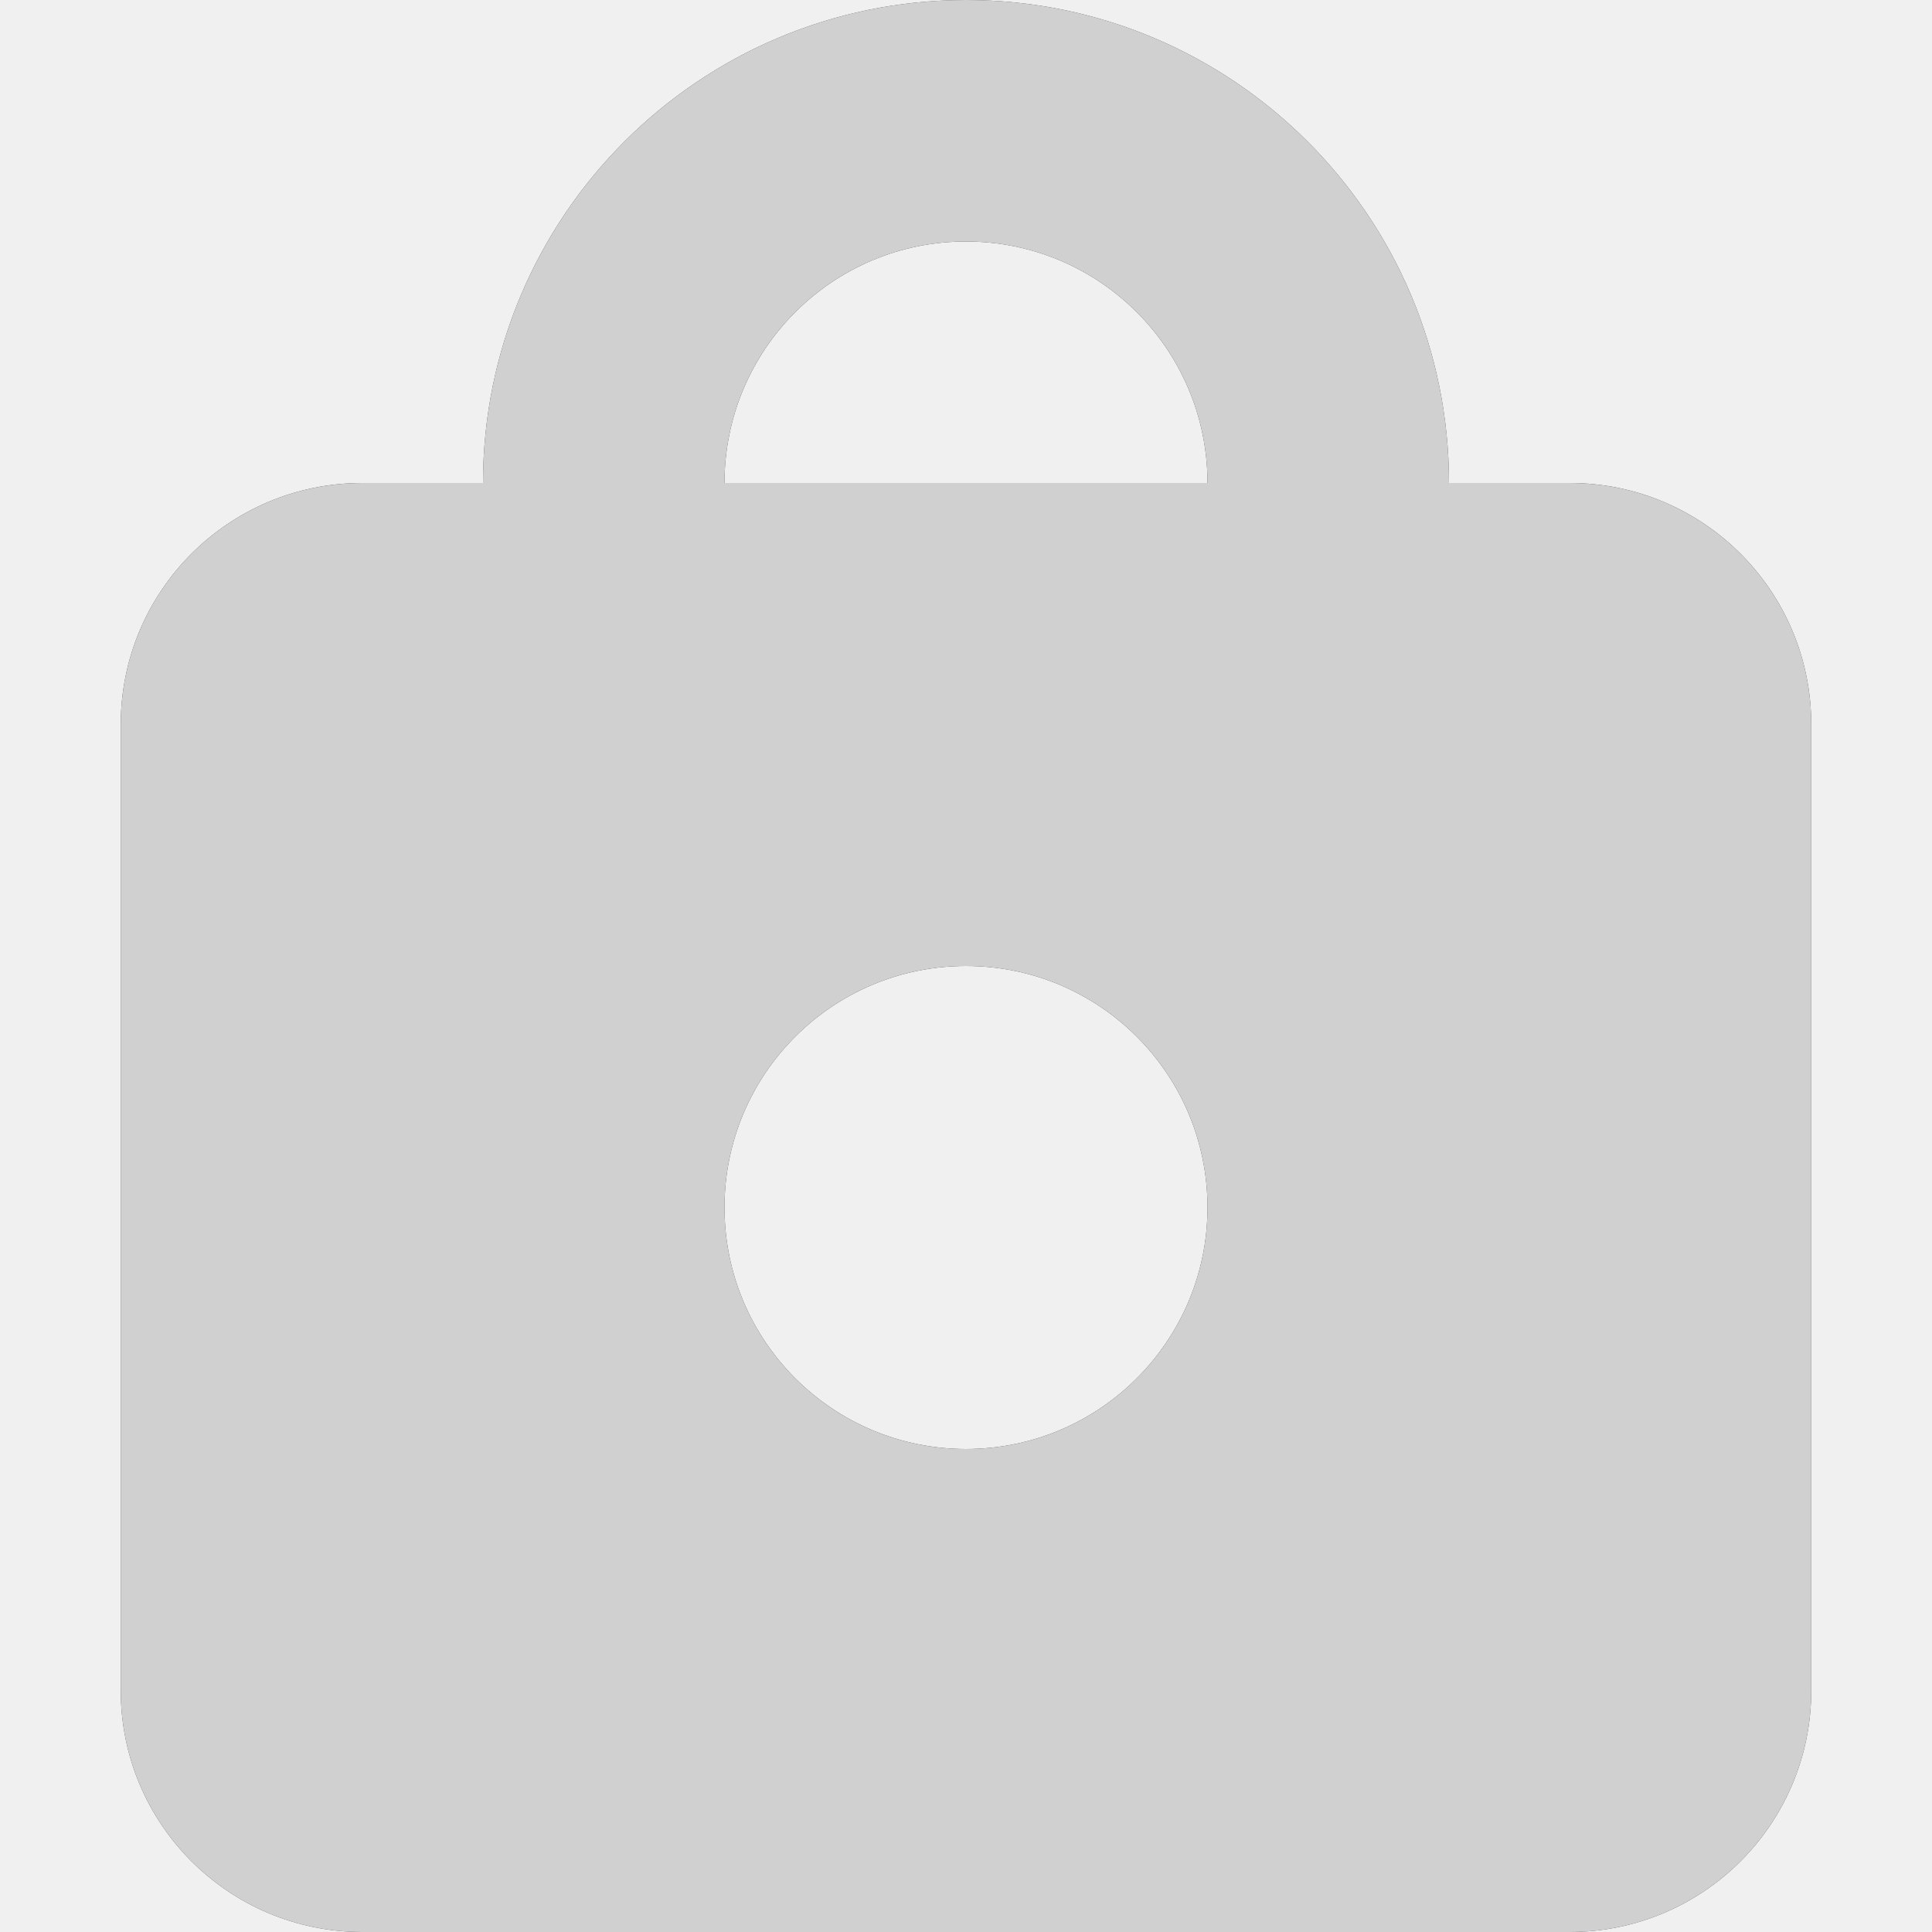
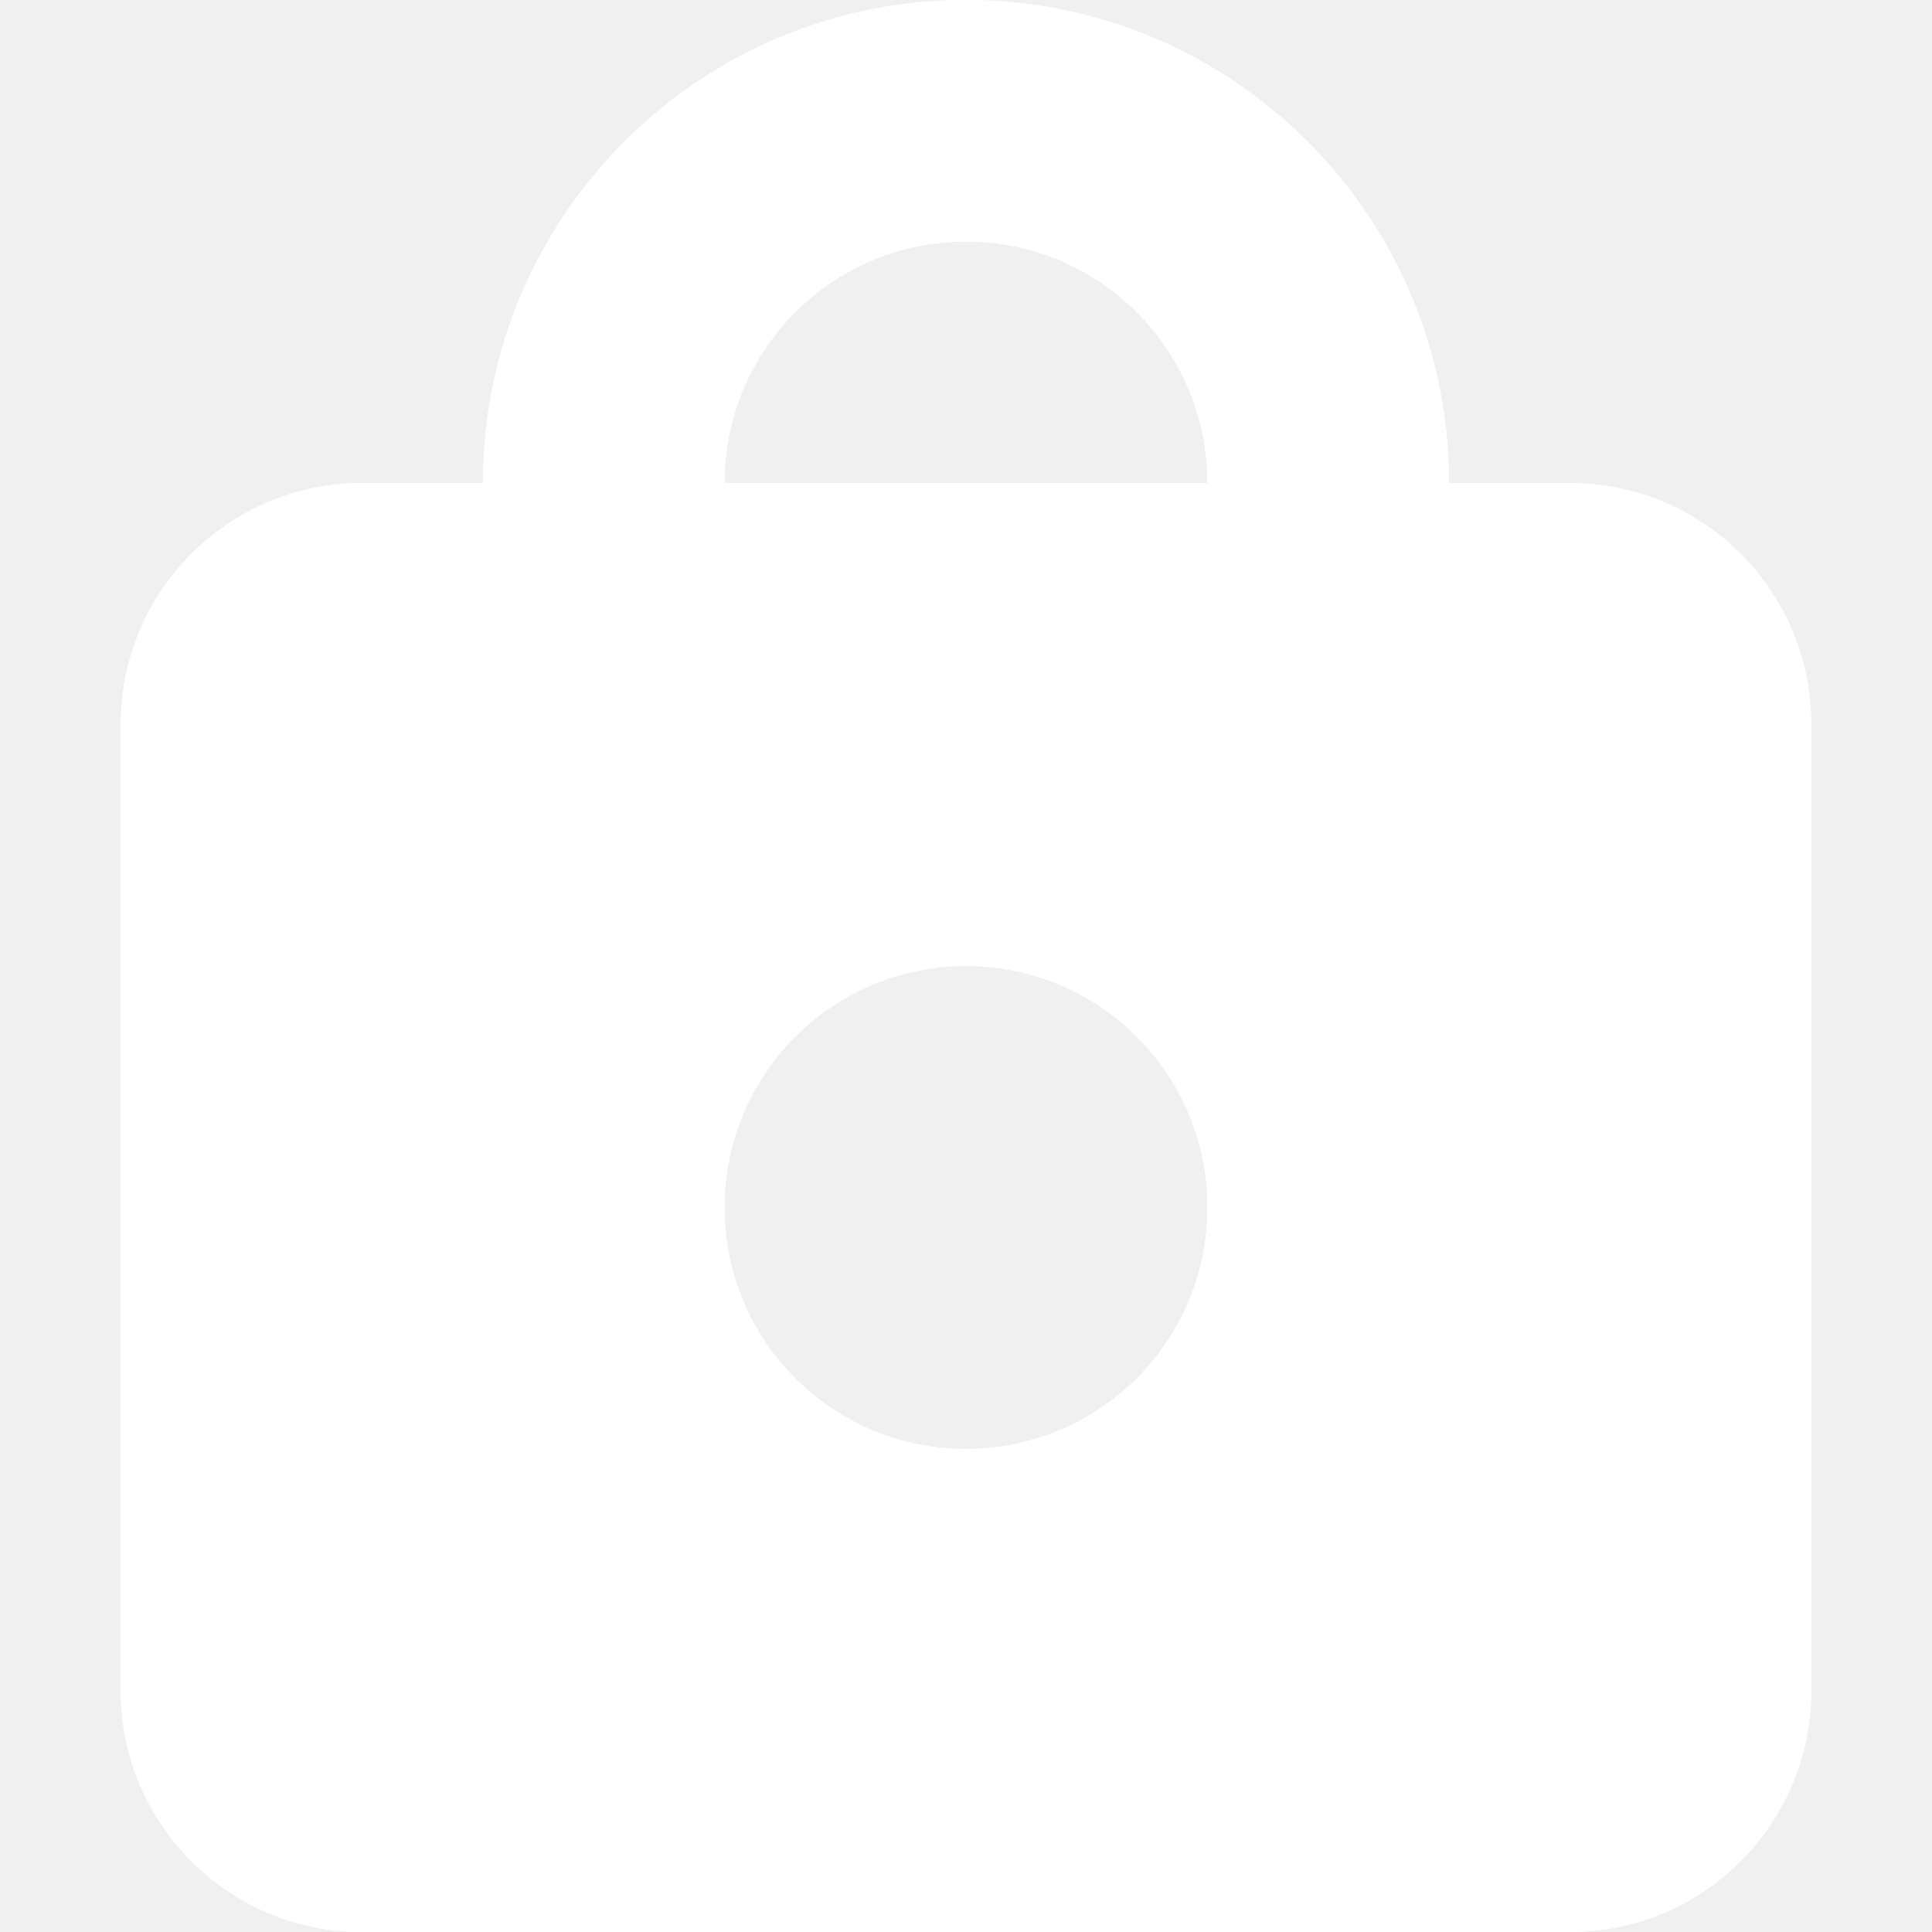
<svg xmlns="http://www.w3.org/2000/svg" xmlns:xlink="http://www.w3.org/1999/xlink" width="16px" height="16px" viewBox="0 0 16 16" version="1.1">
  <defs>
    <path d="M13,16 L3,16 C1.895,16 1,15.105 1,14 L1,6 C1,4.895 1.895,4 3,4 L4,4 C4,1.791 5.791,0 8,0 C10.209,0 12,1.791 12,4 L13,4 C14.105,4 15,4.895 15,6 L15,14 C15,15.105 14.105,16 13,16 L13,16 L13,16 Z M8,2 C6.895,2 6,2.895 6,4 L10,4 C10,2.895 9.105,2 8,2 L8,2 L8,2 Z M8,8 C9.105,8 10,8.895 10,10 C10,11.105 9.105,12 8,12 C6.895,12 6,11.105 6,10 C6,8.895 6.895,8 8,8 L8,8 L8,8 Z" id="path-1" />
  </defs>
  <g id="Symbols" stroke="none" stroke-width="1" fill="none" fill-rule="evenodd">
    <g id="Icons/Lock">
      <mask id="mask-2" fill="white">
        <use xlink:href="#path-1" />
      </mask>
-       <use id="Lock-Filled-Icon" fill="#393B43" xlink:href="#path-1" />
-       <g id="↳Tint/Grey" mask="url(#mask-2)" fill="#D0D0D0">
+       <use id="Lock-Filled-Icon" fill="#FFFFFF" xlink:href="#path-1" />
+       <g id="↳Tint/Grey" mask="url(#mask-2)" fill="#FFFFFF">
        <rect id="Color" x="0" y="0" width="16" height="16" />
      </g>
    </g>
  </g>
</svg>
